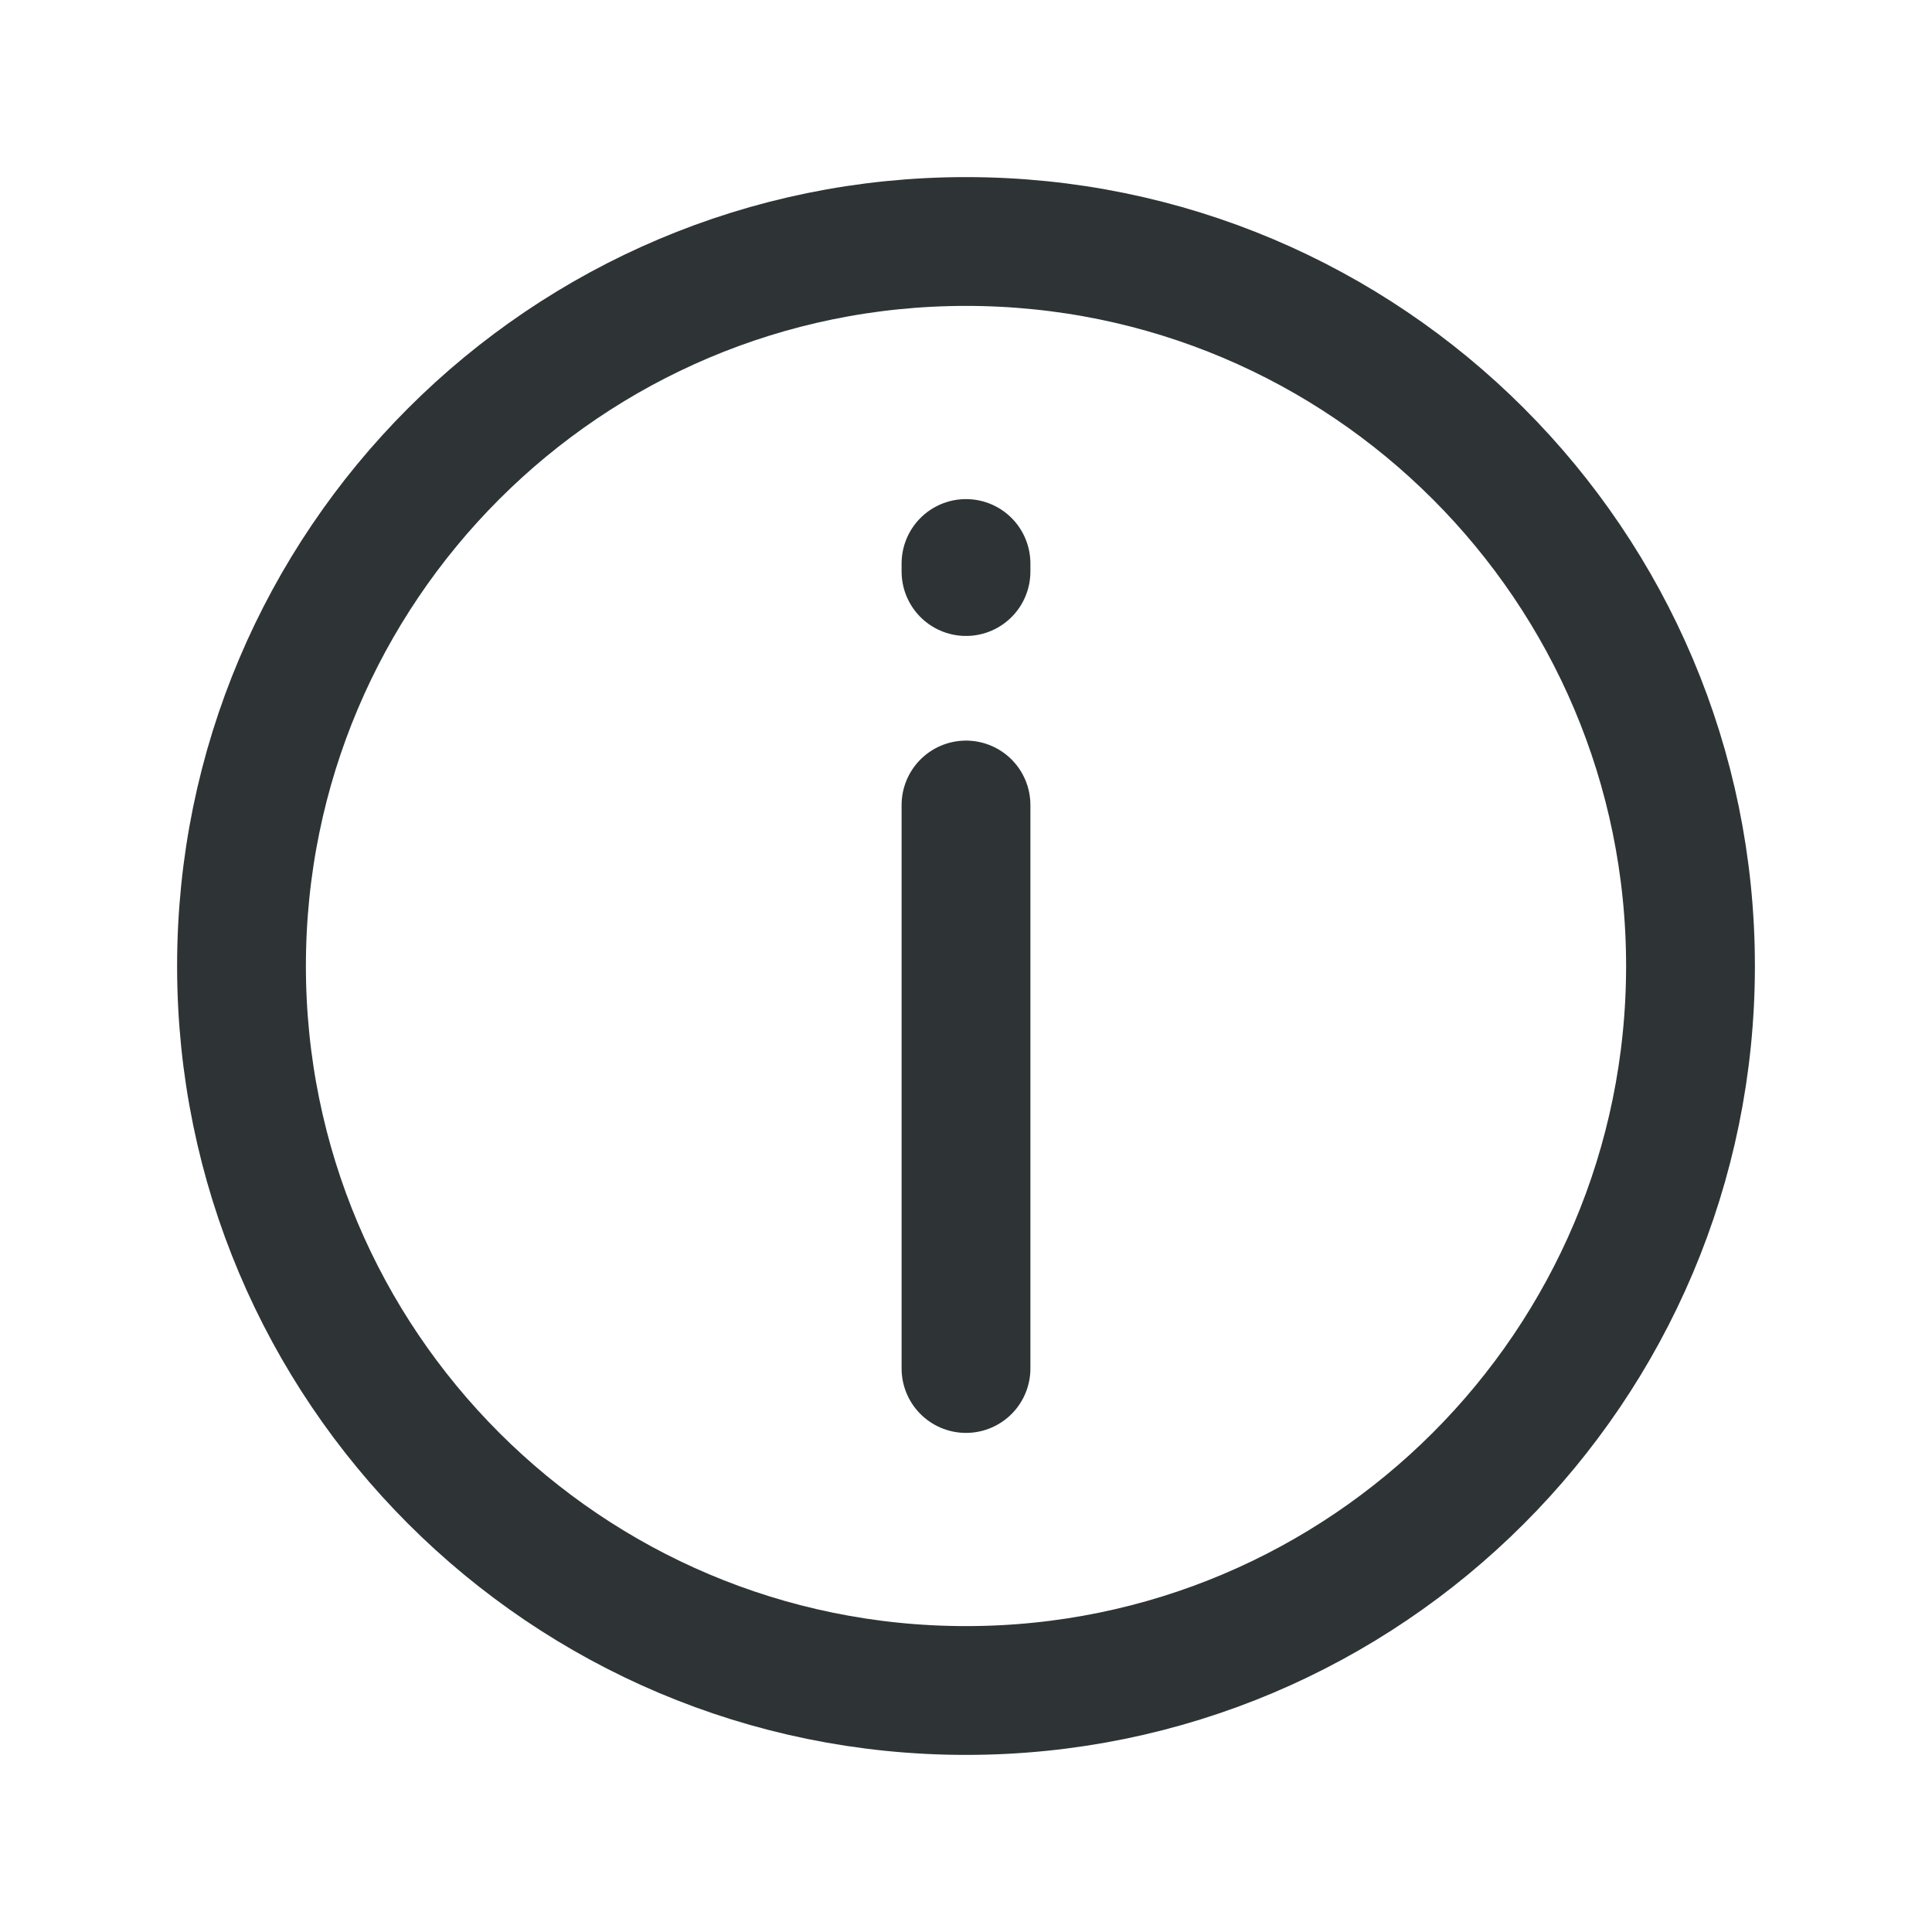
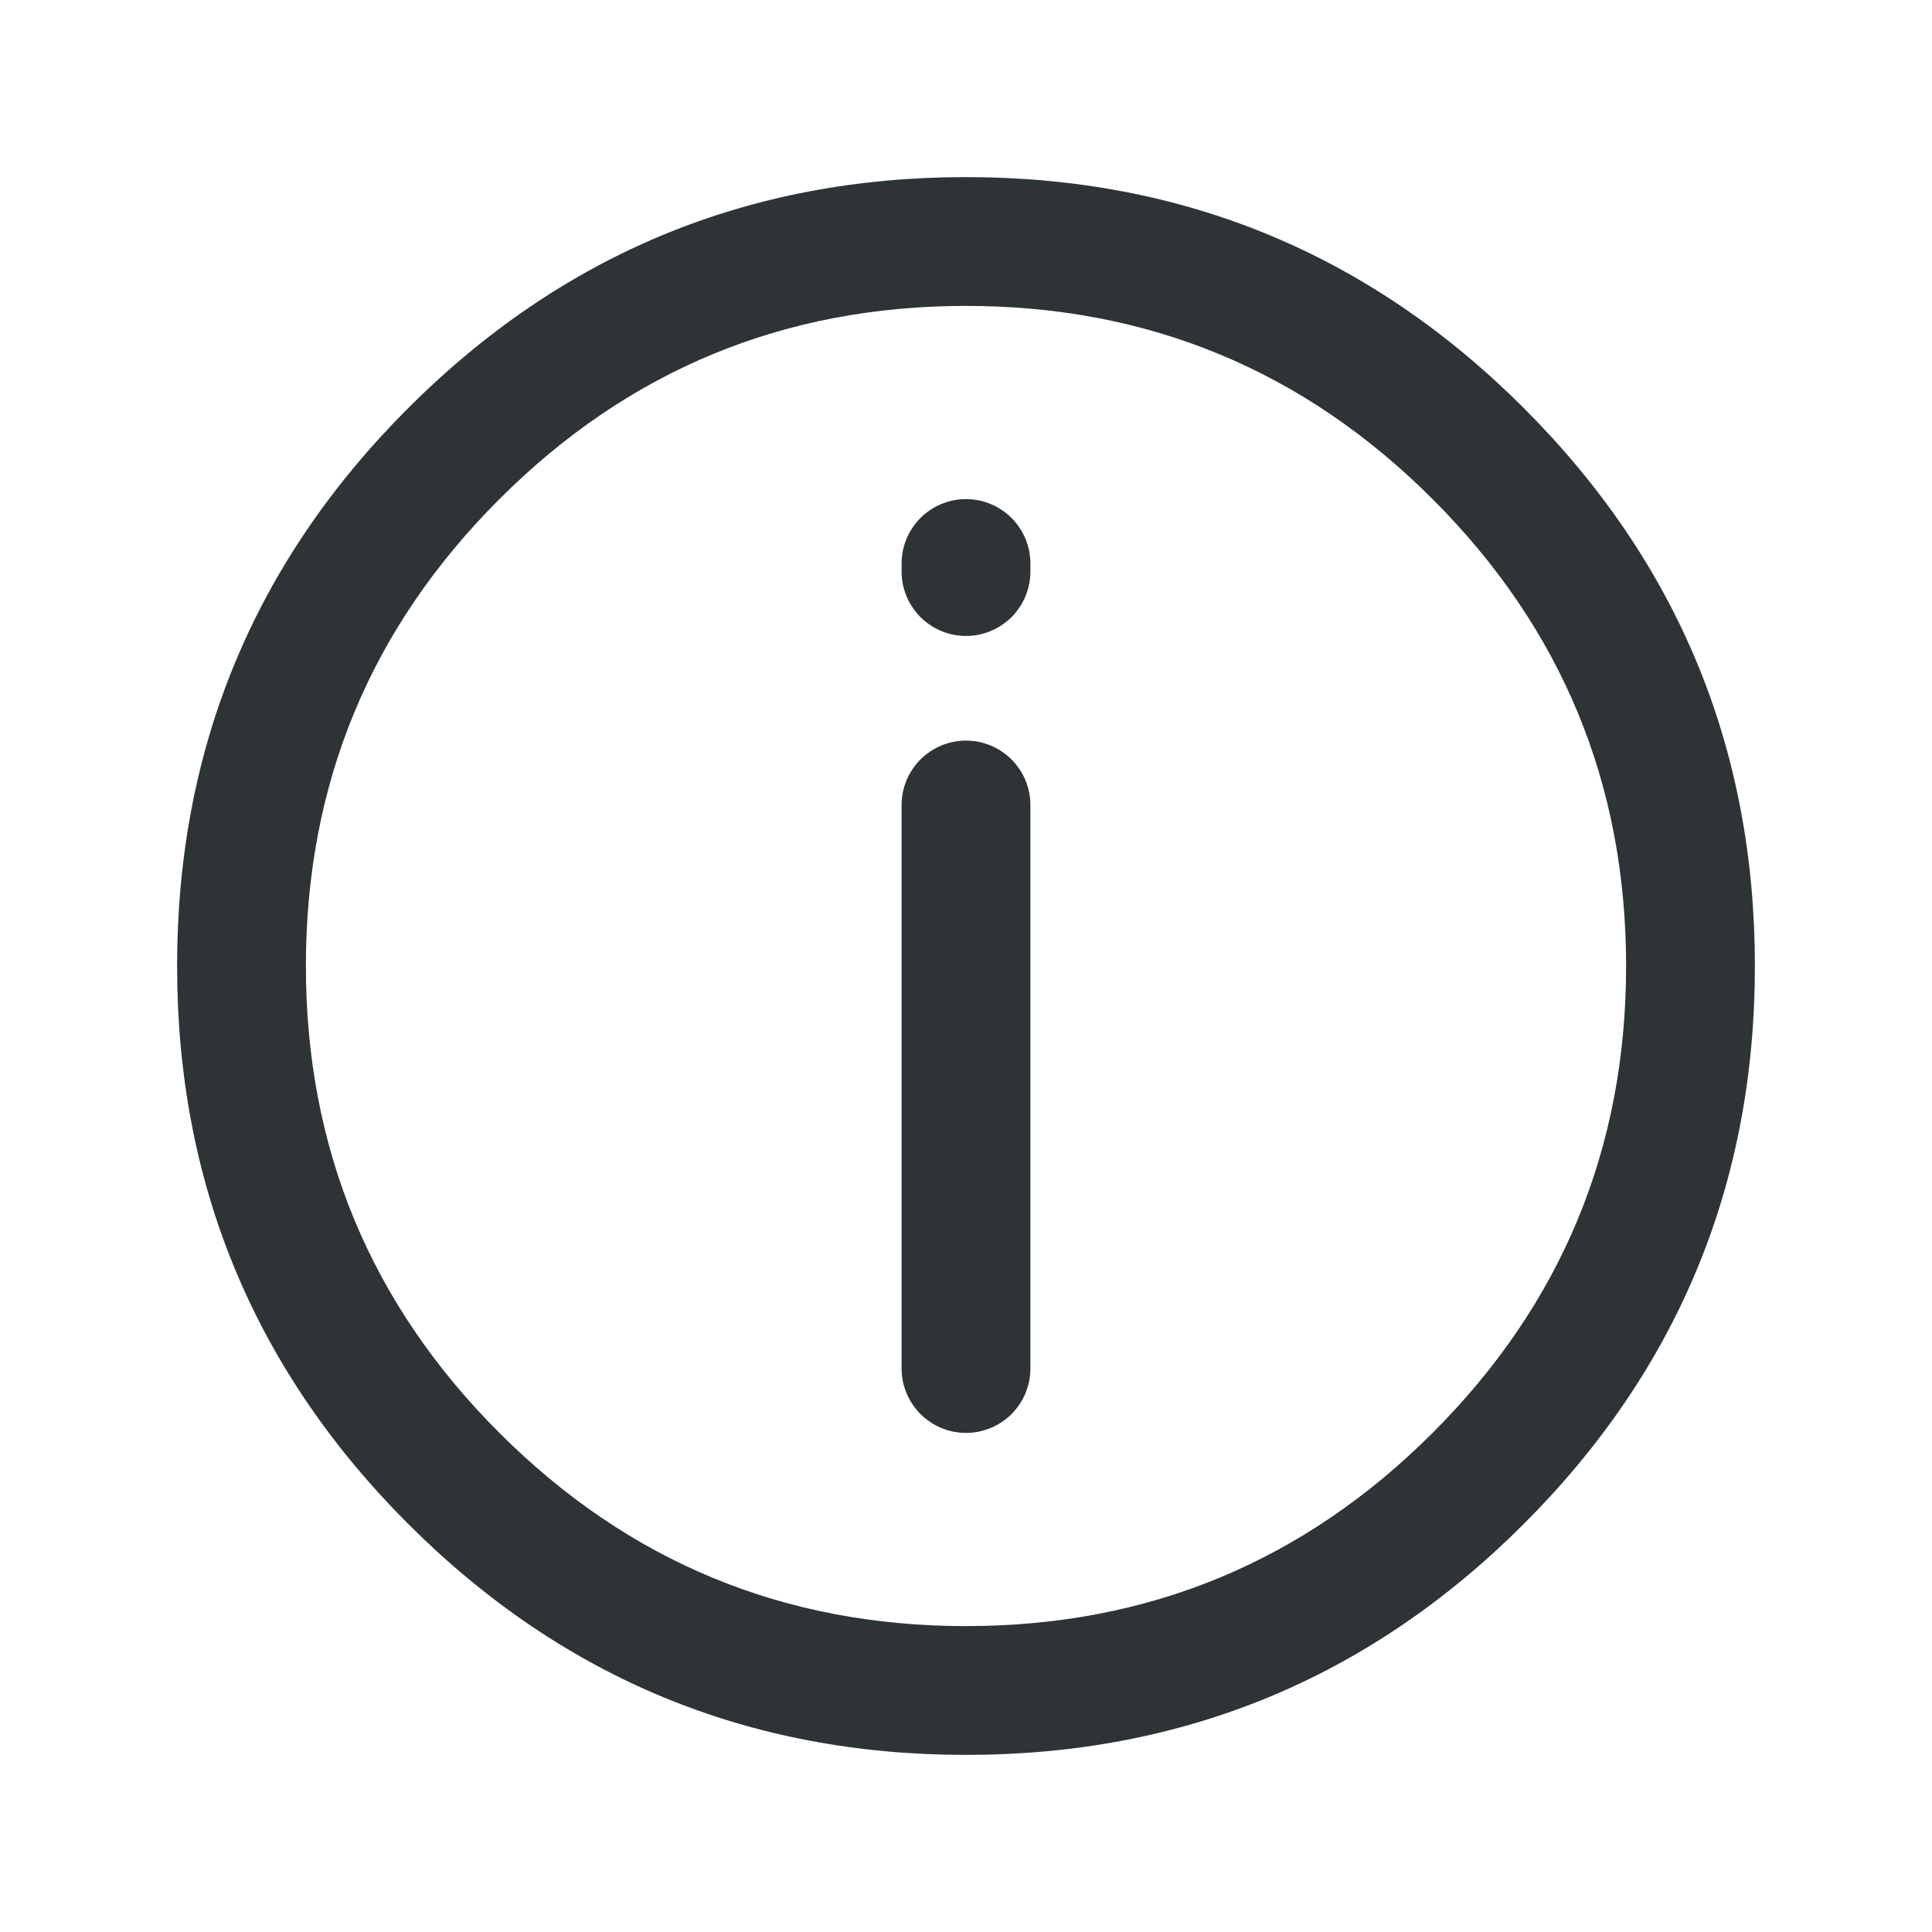
- <svg xmlns="http://www.w3.org/2000/svg" width="24" height="24" viewBox="0 0 24 24">
-   <g fill="none" stroke="#2e3436" stroke-width="1.6" stroke-linecap="round" stroke-linejoin="round">
-     <circle cx="12" cy="12" r="9" />
-     <path d="M12 10v7M12 7v.1" />
-   </g>
+ <svg xmlns="http://www.w3.org/2000/svg" width="24" height="24">
+   <path fill="#2E3436" d="M21.8 12Q21.8 16.059 18.93 18.93Q16.059 21.8 12 21.8Q7.941 21.8 5.07 18.93Q2.2 16.059 2.2 12Q2.2 7.941 5.07 5.07Q7.941 2.2 12 2.2Q16.059 2.2 18.93 5.07Q21.8 7.941 21.8 12ZM20.2 12Q20.2 8.603 17.798 6.202Q15.397 3.8 12 3.8Q8.603 3.8 6.202 6.202Q3.8 8.603 3.8 12Q3.8 15.397 6.202 17.798Q8.603 20.2 12 20.2Q15.397 20.2 17.798 17.798Q20.2 15.397 20.2 12ZM12.8 10L12.8 17Q12.8 17.079 12.785 17.156Q12.769 17.233 12.739 17.306Q12.709 17.379 12.665 17.444Q12.621 17.51 12.566 17.566Q12.51 17.621 12.444 17.665Q12.379 17.709 12.306 17.739Q12.233 17.769 12.156 17.785Q12.079 17.8 12 17.8Q11.921 17.8 11.844 17.785Q11.767 17.769 11.694 17.739Q11.621 17.709 11.556 17.665Q11.49 17.621 11.434 17.566Q11.379 17.51 11.335 17.444Q11.291 17.379 11.261 17.306Q11.231 17.233 11.215 17.156Q11.2 17.079 11.2 17L11.2 10Q11.2 9.921 11.215 9.844Q11.231 9.767 11.261 9.694Q11.291 9.621 11.335 9.556Q11.379 9.49 11.434 9.434Q11.49 9.379 11.556 9.335Q11.621 9.291 11.694 9.261Q11.767 9.231 11.844 9.215Q11.921 9.2 12 9.2Q12.079 9.2 12.156 9.215Q12.233 9.231 12.306 9.261Q12.379 9.291 12.444 9.335Q12.51 9.379 12.566 9.434Q12.621 9.49 12.665 9.556Q12.709 9.621 12.739 9.694Q12.769 9.767 12.785 9.844Q12.8 9.921 12.8 10ZM12.8 7L12.8 7.1Q12.8 7.179 12.785 7.256Q12.769 7.333 12.739 7.406Q12.709 7.479 12.665 7.544Q12.621 7.61 12.566 7.666Q12.51 7.721 12.444 7.765Q12.379 7.809 12.306 7.839Q12.233 7.869 12.156 7.885Q12.079 7.9 12 7.9Q11.921 7.9 11.844 7.885Q11.767 7.869 11.694 7.839Q11.621 7.809 11.556 7.765Q11.49 7.721 11.434 7.666Q11.379 7.61 11.335 7.544Q11.291 7.479 11.261 7.406Q11.231 7.333 11.215 7.256Q11.2 7.179 11.2 7.1L11.2 7Q11.2 6.921 11.215 6.844Q11.231 6.767 11.261 6.694Q11.291 6.621 11.335 6.556Q11.379 6.49 11.434 6.434Q11.49 6.379 11.556 6.335Q11.621 6.291 11.694 6.261Q11.767 6.231 11.844 6.215Q11.921 6.2 12 6.2Q12.079 6.2 12.156 6.215Q12.233 6.231 12.306 6.261Q12.379 6.291 12.444 6.335Q12.51 6.379 12.566 6.434Q12.621 6.49 12.665 6.556Q12.709 6.621 12.739 6.694Q12.769 6.767 12.785 6.844Q12.8 6.921 12.8 7Z" />
</svg>
